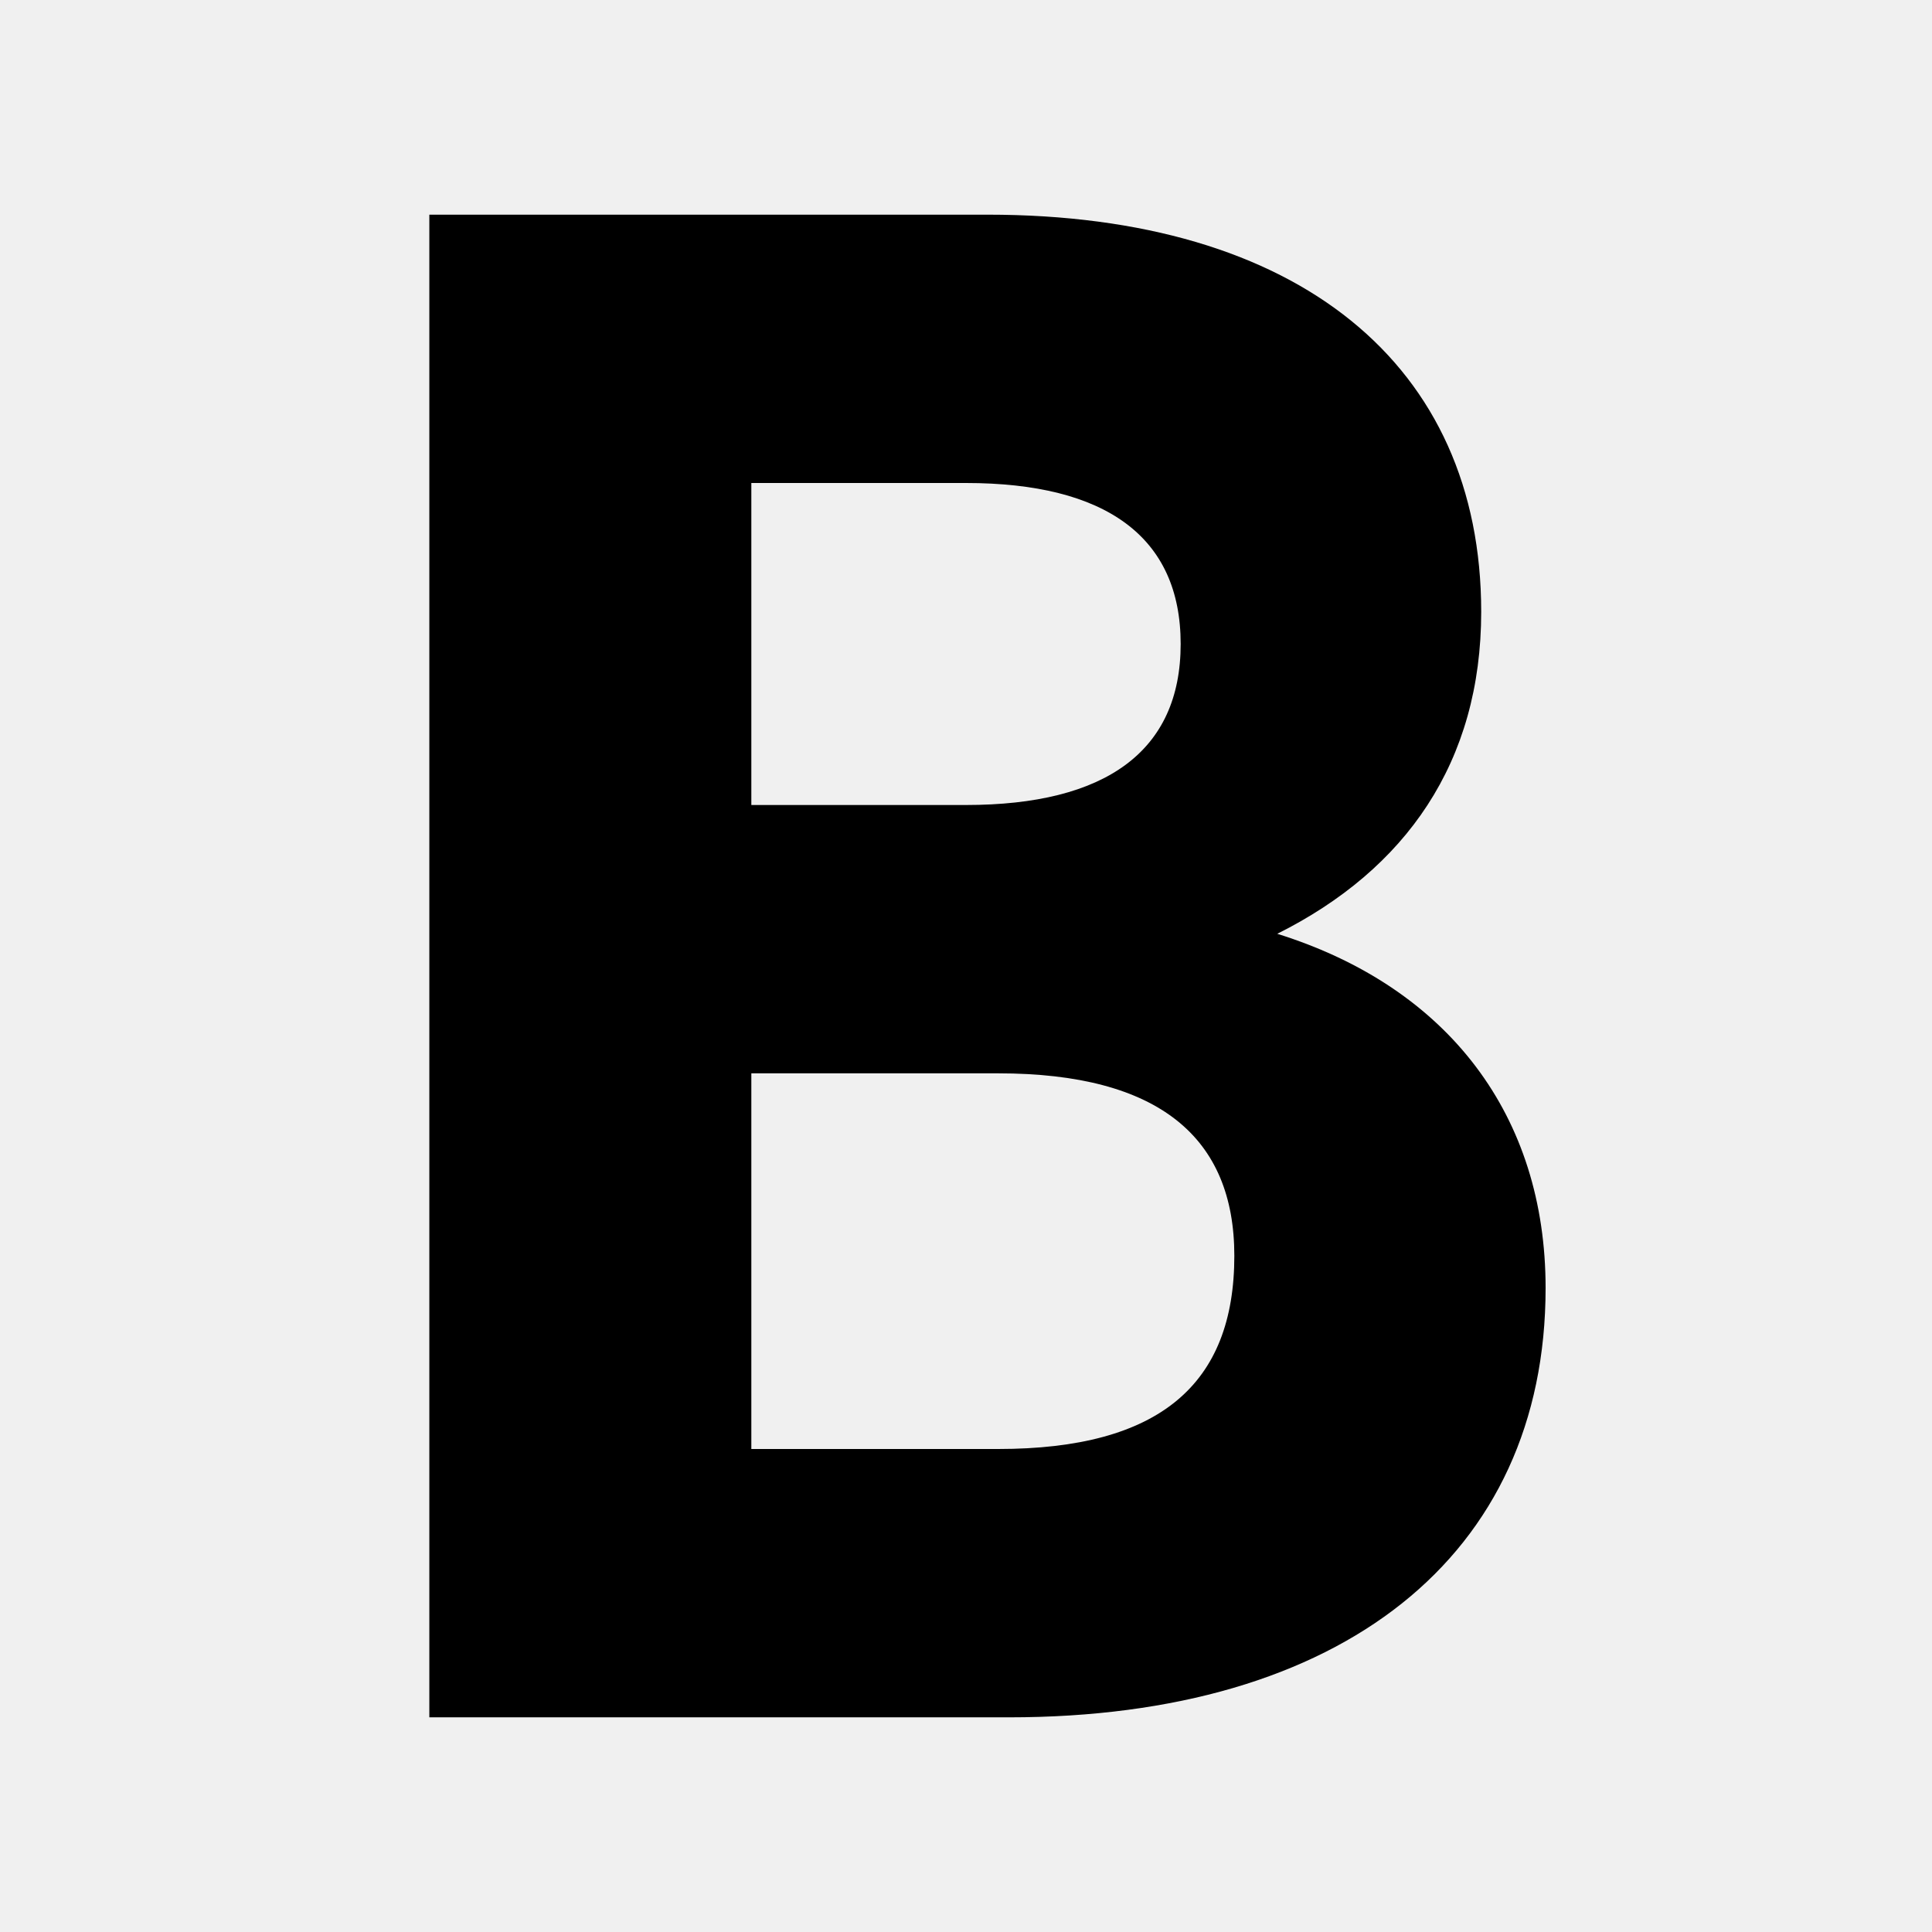
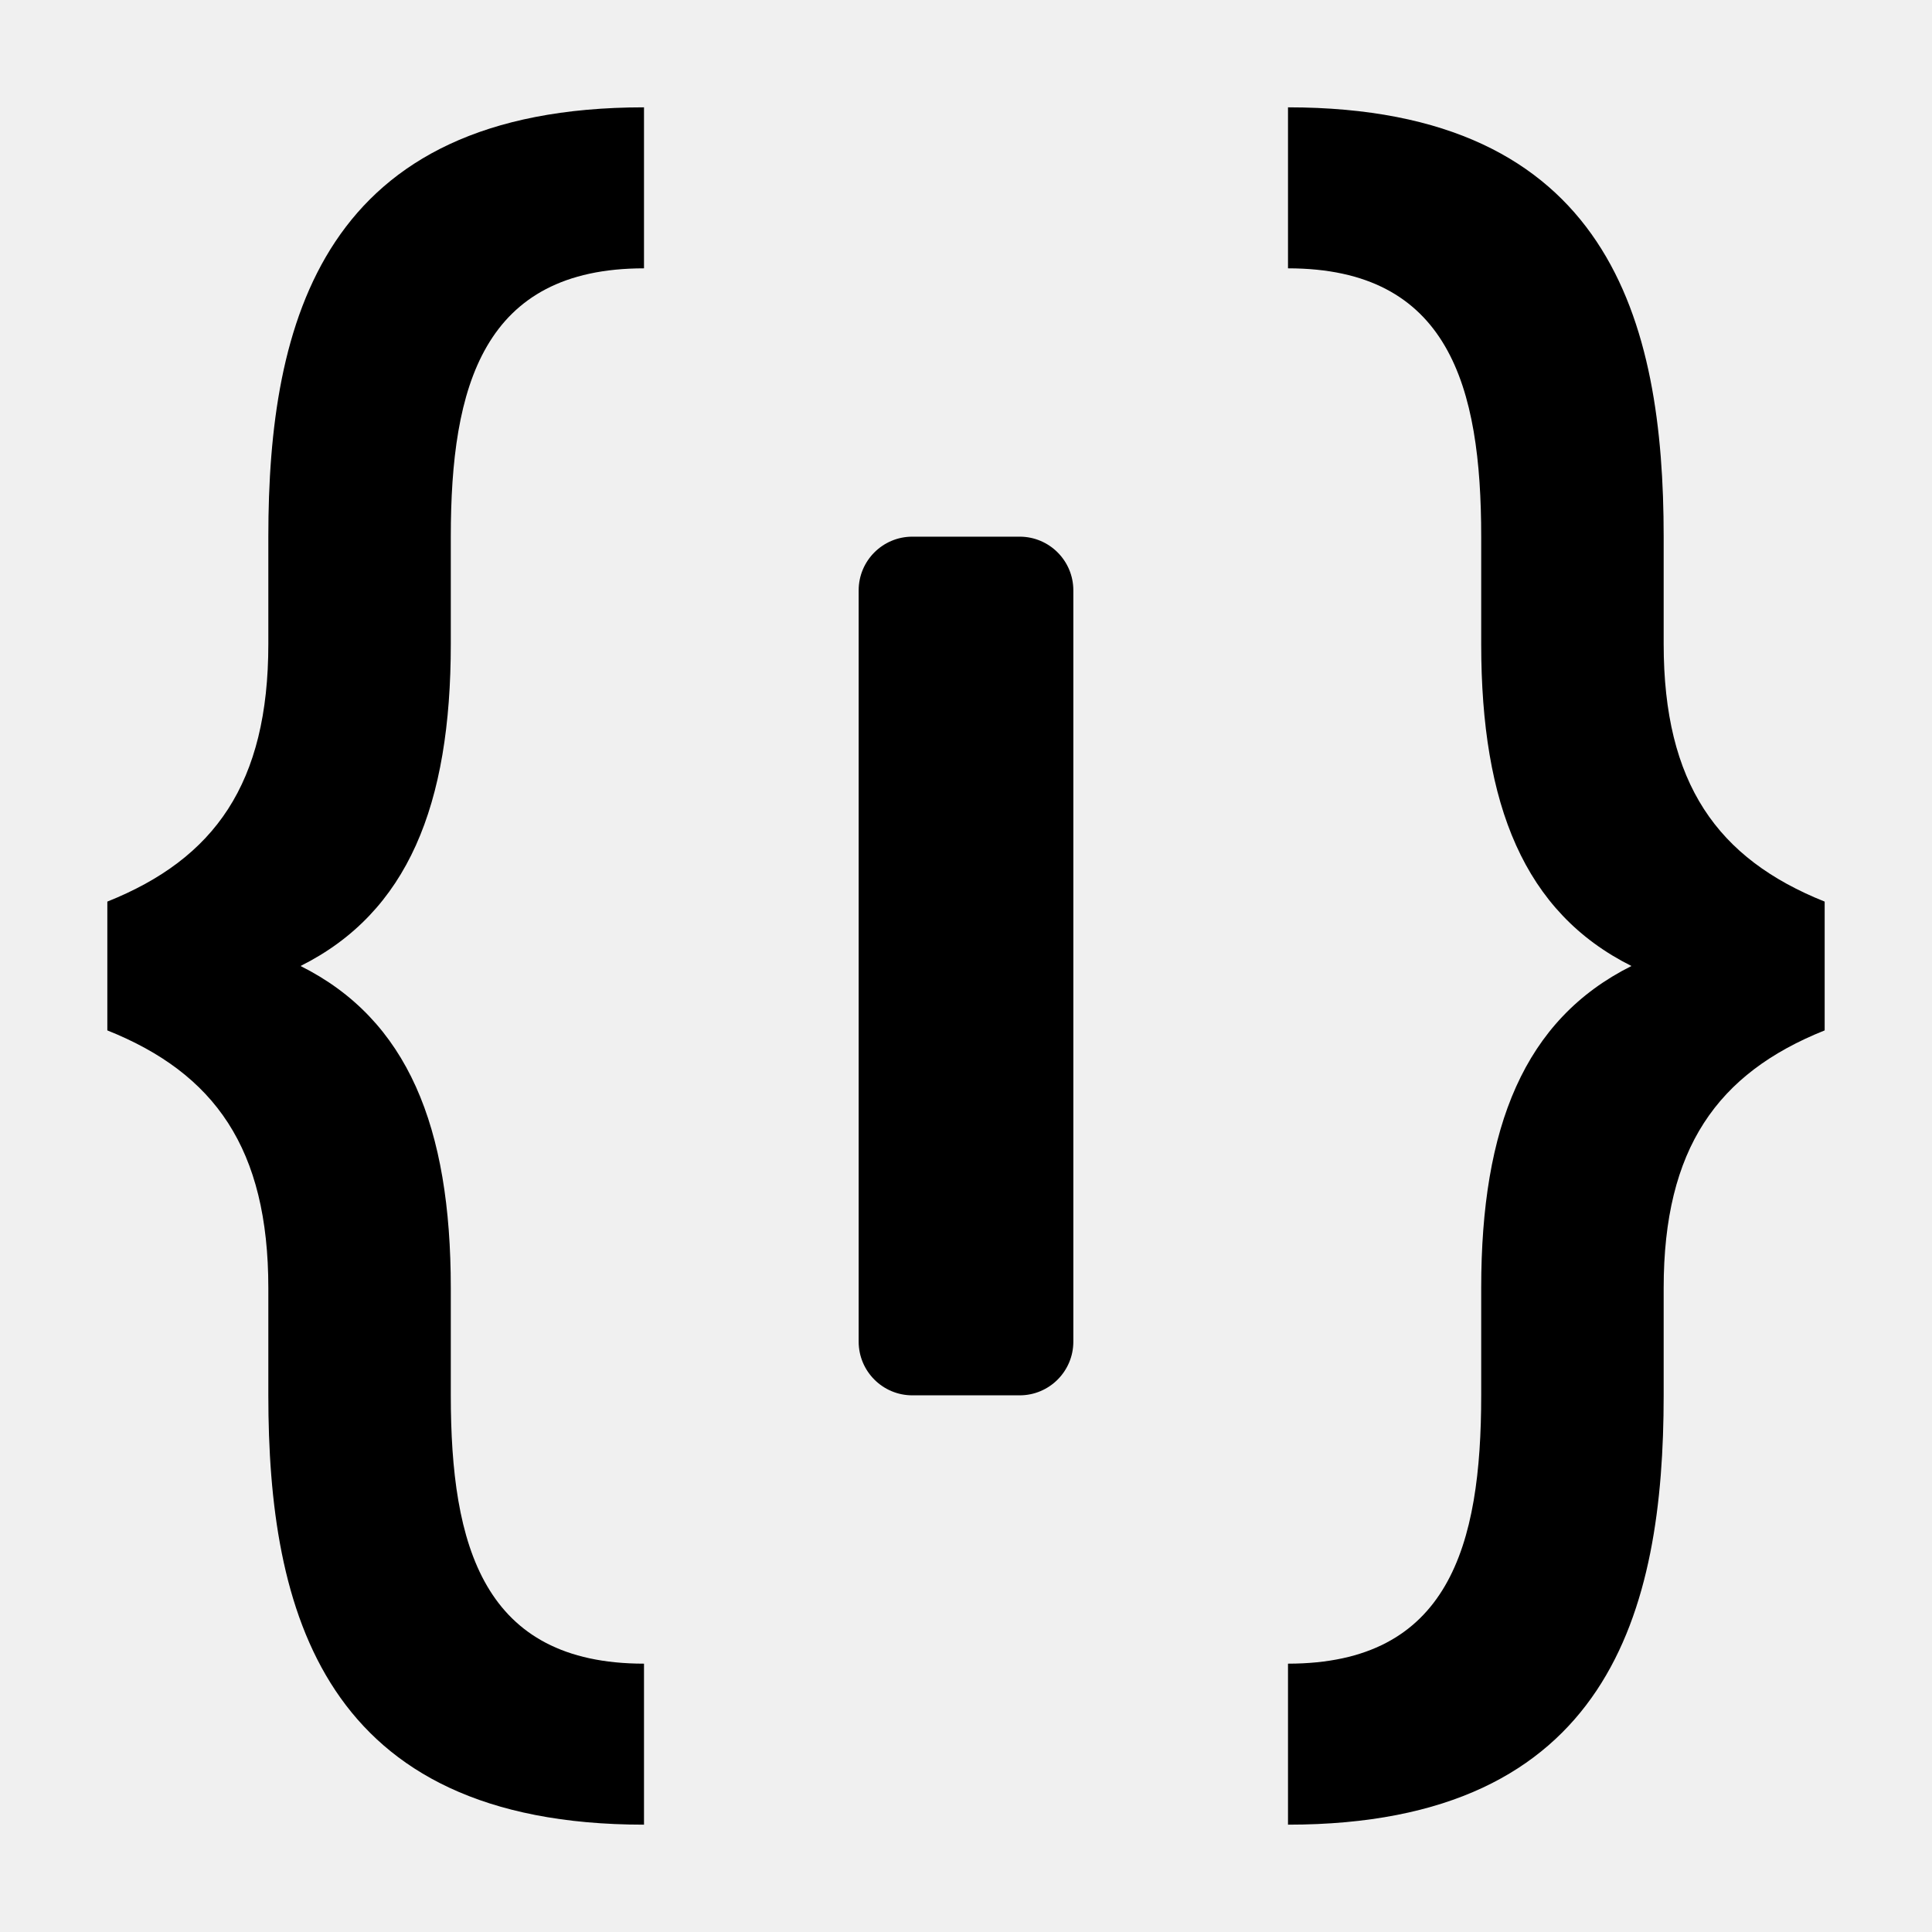
- <svg xmlns="http://www.w3.org/2000/svg" width="18" height="18" viewBox="0 0 18 18">
-   <path fill="#000" fill-rule="evenodd" d="M4 2h5.2c2.9 0 4.6 1.4 4.6 3.7 0 1.4-.7 2.4-1.9 3 1.6.5 2.5 1.7 2.5 3.3 0 2.5-1.9 4-5 4H4V2Zm3 2.5v3h2c1.3 0 2-.5 2-1.5s-.7-1.5-2-1.5H7Zm0 5.5v3.5h2.3c1.5 0 2.2-.6 2.2-1.8 0-1.1-.7-1.7-2.2-1.7H7Z" />
+ <svg xmlns="http://www.w3.org/2000/svg" width="18" height="18" viewBox="0 0 18 18" fill="none">
+   <g clip-path="url(#clip0_12_37)">
+     <path d="M6 1C3 1 2.5 3 2.5 5V6C2.5 7.3 2 8 1 8.4V9.6C2 10 2.5 10.7 2.5 12V13C2.5 15 3 17 6 17V15.5C4.5 15.5 4.2 14.4 4.2 13V12C4.2 10.5 3.8 9.5 2.8 9C3.8 8.5 4.2 7.5 4.2 6V5C4.2 3.6 4.5 2.5 6 2.5V1Z" fill="black" />
+     <path d="M12 1C15 1 15.5 3 15.5 5V6C15.5 7.3 16 8 17 8.4V9.6C16 10 15.5 10.7 15.5 12V13C15.5 15 15 17 12 17V15.5C13.5 15.5 13.8 14.4 13.8 13V12C13.8 10.5 14.2 9.5 15.2 9C14.2 8.5 13.8 7.5 13.8 6V5C13.8 3.6 13.5 2.5 12 2.5V1Z" fill="black" />
+     <path d="M9.5 5H8.5C8.224 5 8 5.224 8 5.5V12.5C8 12.776 8.224 13 8.5 13H9.5C9.776 13 10 12.776 10 12.5V5.5C10 5.224 9.776 5 9.5 5Z" fill="black" />
+   </g>
+   <defs>
+     <clipPath id="clip0_12_37">
+       <rect width="18" height="18" fill="white" />
+     </clipPath>
+   </defs>
</svg>
